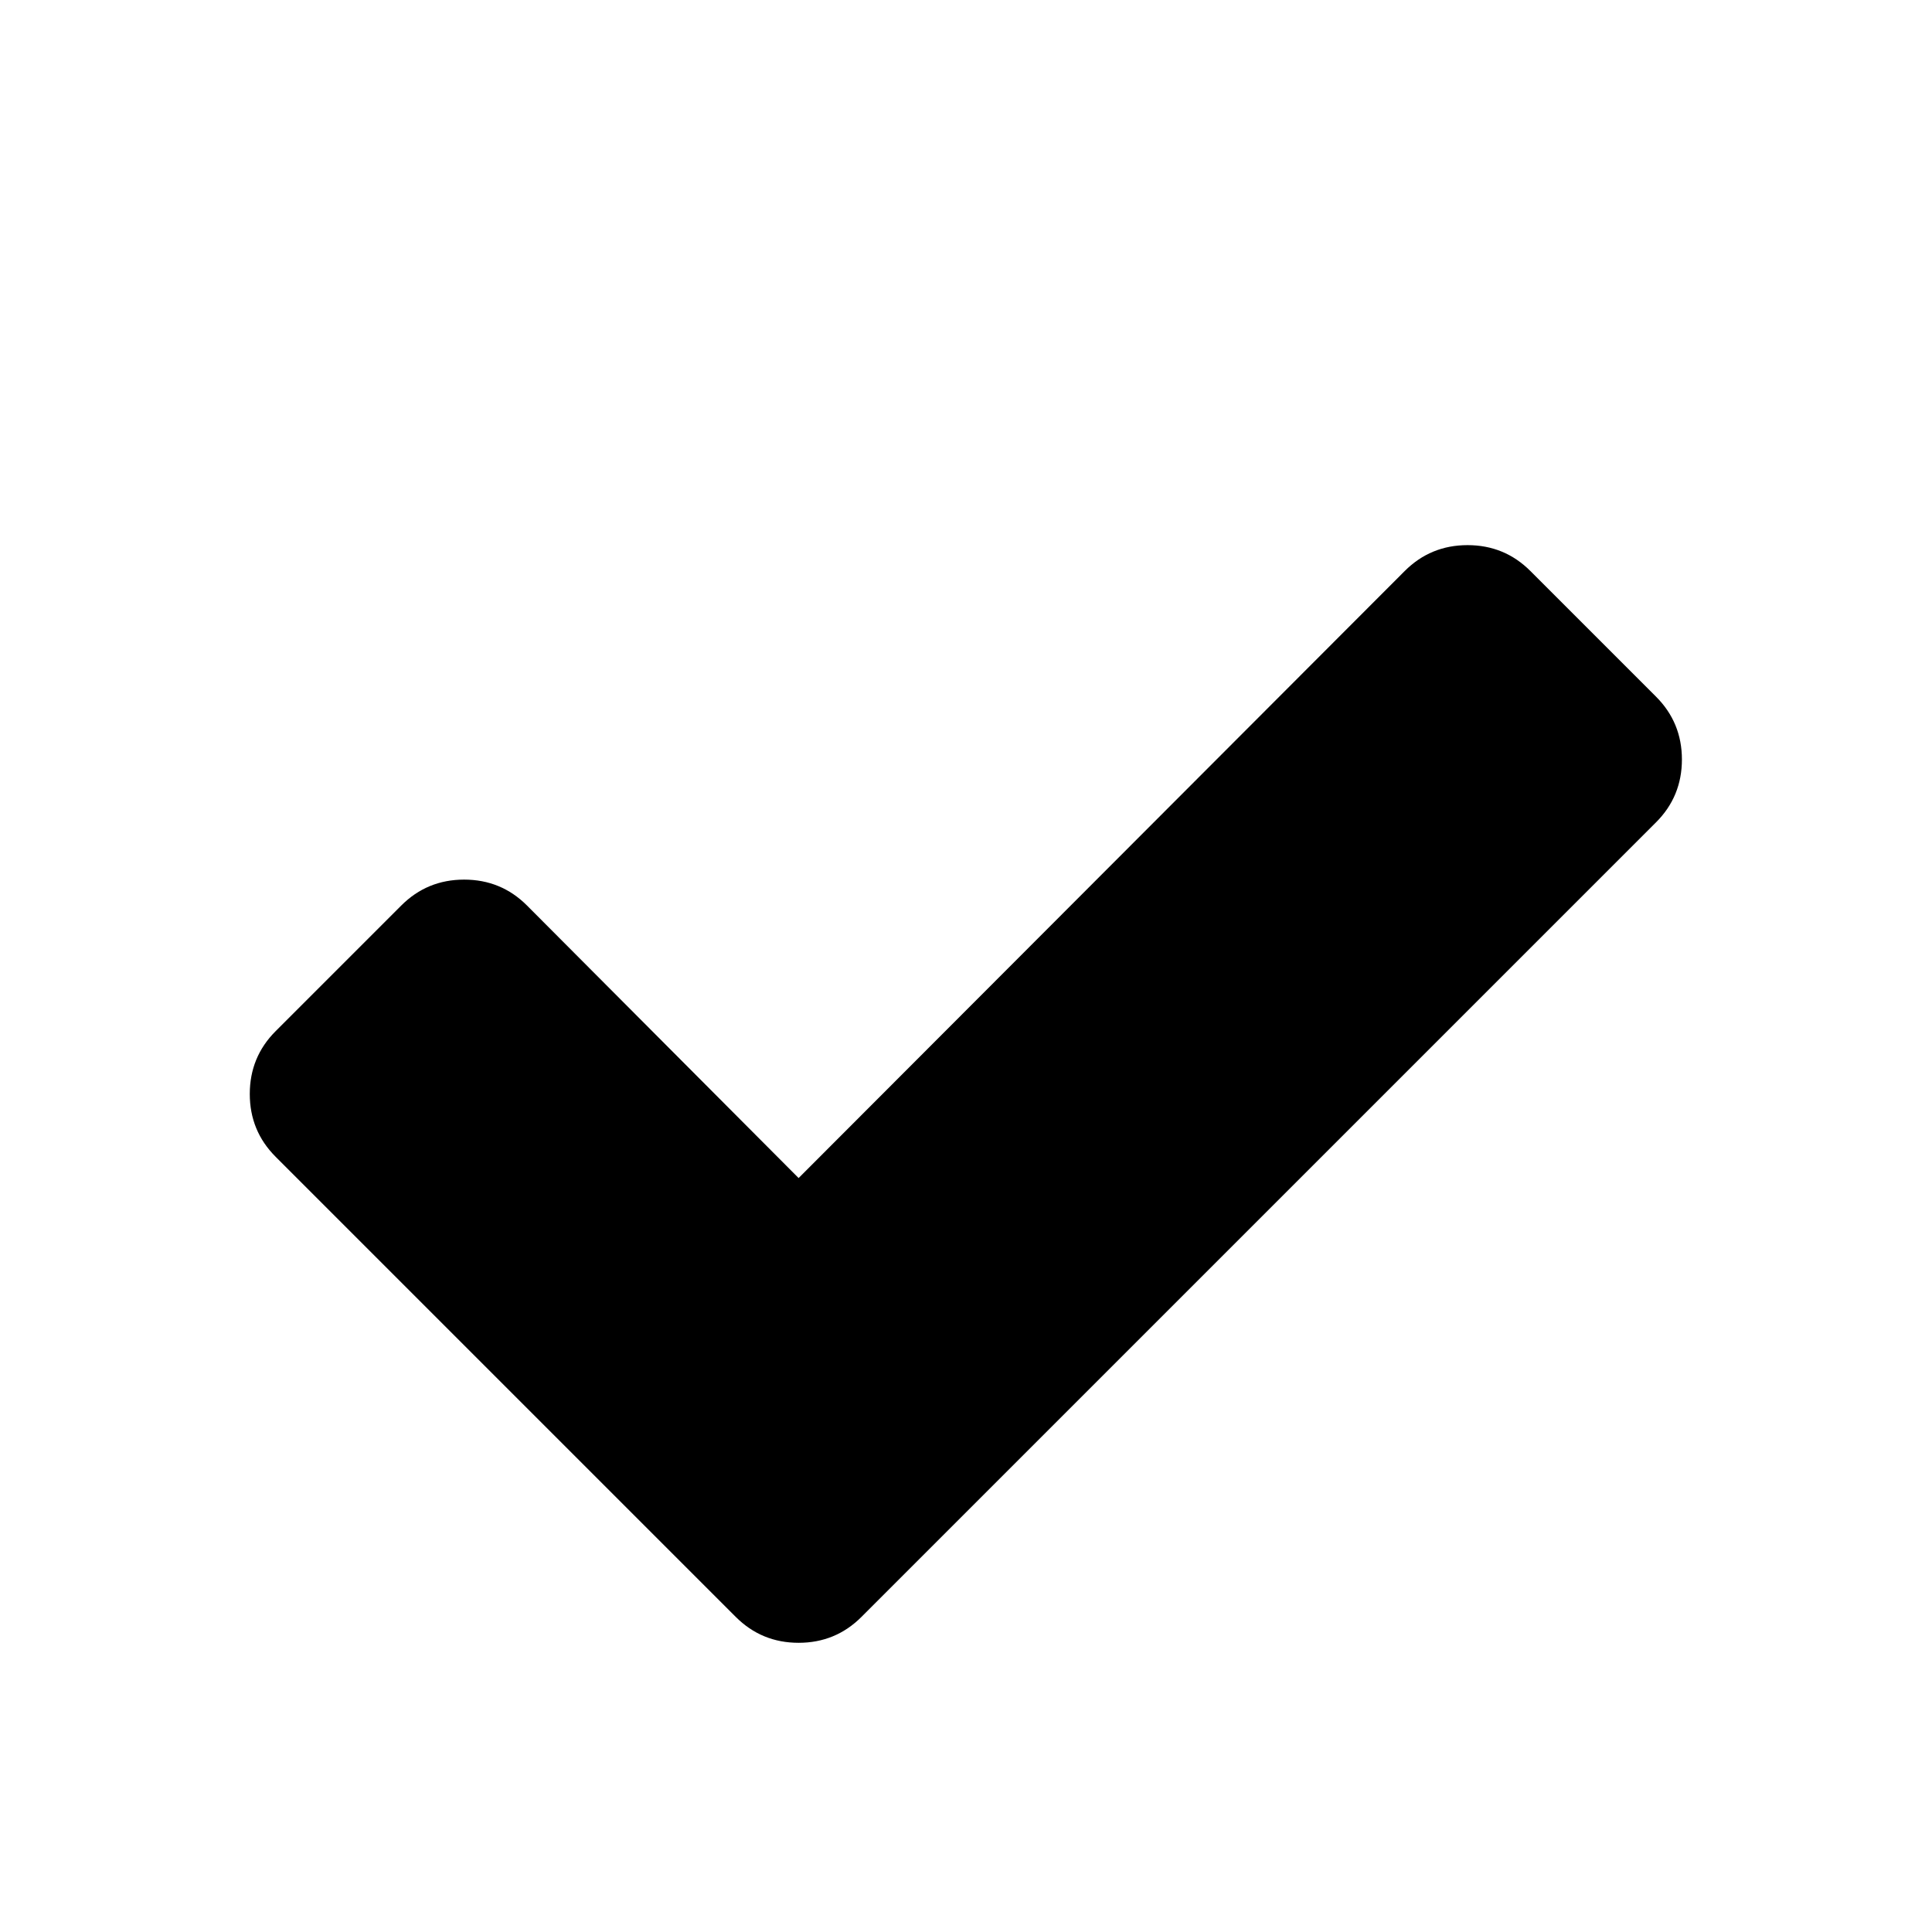
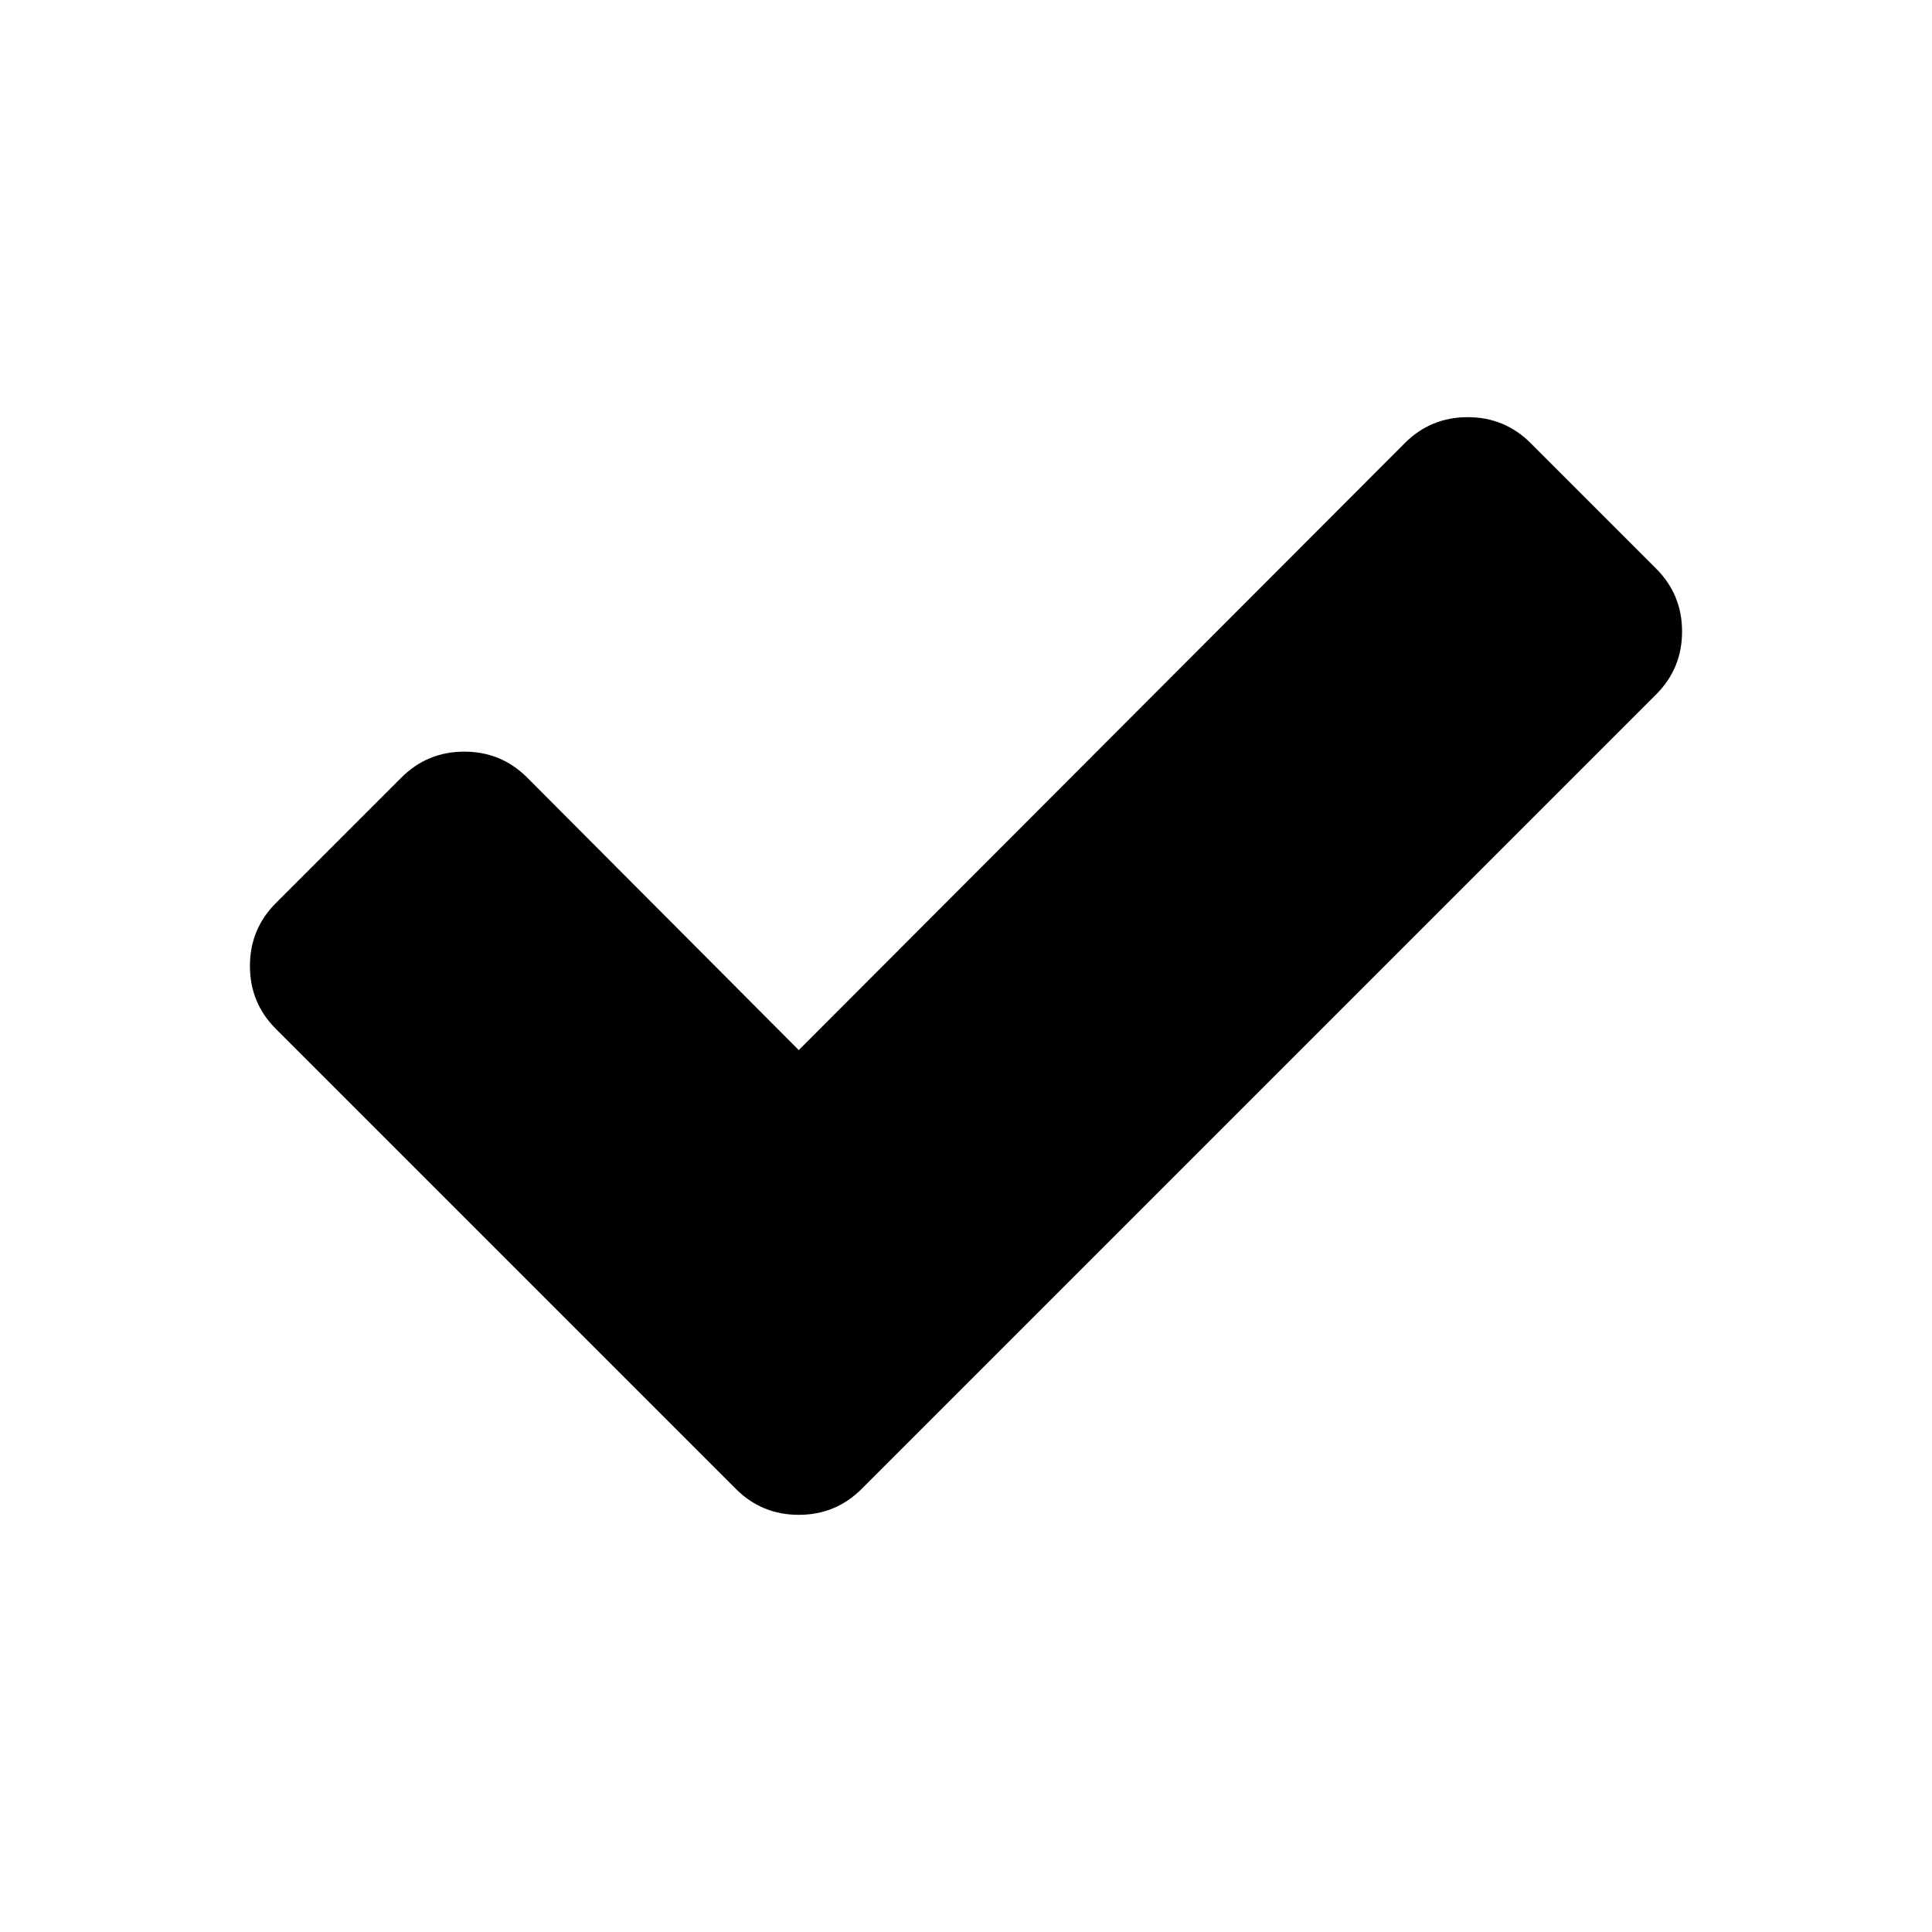
<svg xmlns="http://www.w3.org/2000/svg" viewBox="0 0 2091 2091">
-   <path d="M1820.333 822q0 40-28 68l-724 724-136 136q-28 28-68 28t-68-28l-136-136-362-362q-28-28-28-68t28-68l136-136q28-28 68-28t68 28l294 295 656-657q28-28 68-28t68 28l136 136q28 28 28 68z" fill="currentColor" />
+   <path d="M 1820.5 683.5 C 1820.5 710.167 1811.167 732.833 1792.5 751.5 L 1068.5 1475.5 L 932.5 1611.5 C 913.833 1630.167 891.167 1639.5 864.5 1639.5 C 837.833 1639.5 815.167 1630.167 796.5 1611.5 L 660.5 1475.5 L 298.5 1113.5 C 279.833 1094.833 270.5 1072.167 270.5 1045.5 C 270.5 1018.833 279.833 996.167 298.5 977.5 L 434.5 841.5 C 453.167 822.833 475.833 813.5 502.5 813.5 C 529.167 813.5 551.833 822.833 570.5 841.5 L 864.5 1136.5 L 1520.5 479.5 C 1539.167 460.833 1561.833 451.5 1588.5 451.5 C 1615.167 451.5 1637.833 460.833 1656.5 479.5 L 1792.5 615.5 C 1811.167 634.167 1820.5 656.833 1820.5 683.5 Z" fill="currentColor" />
</svg>
